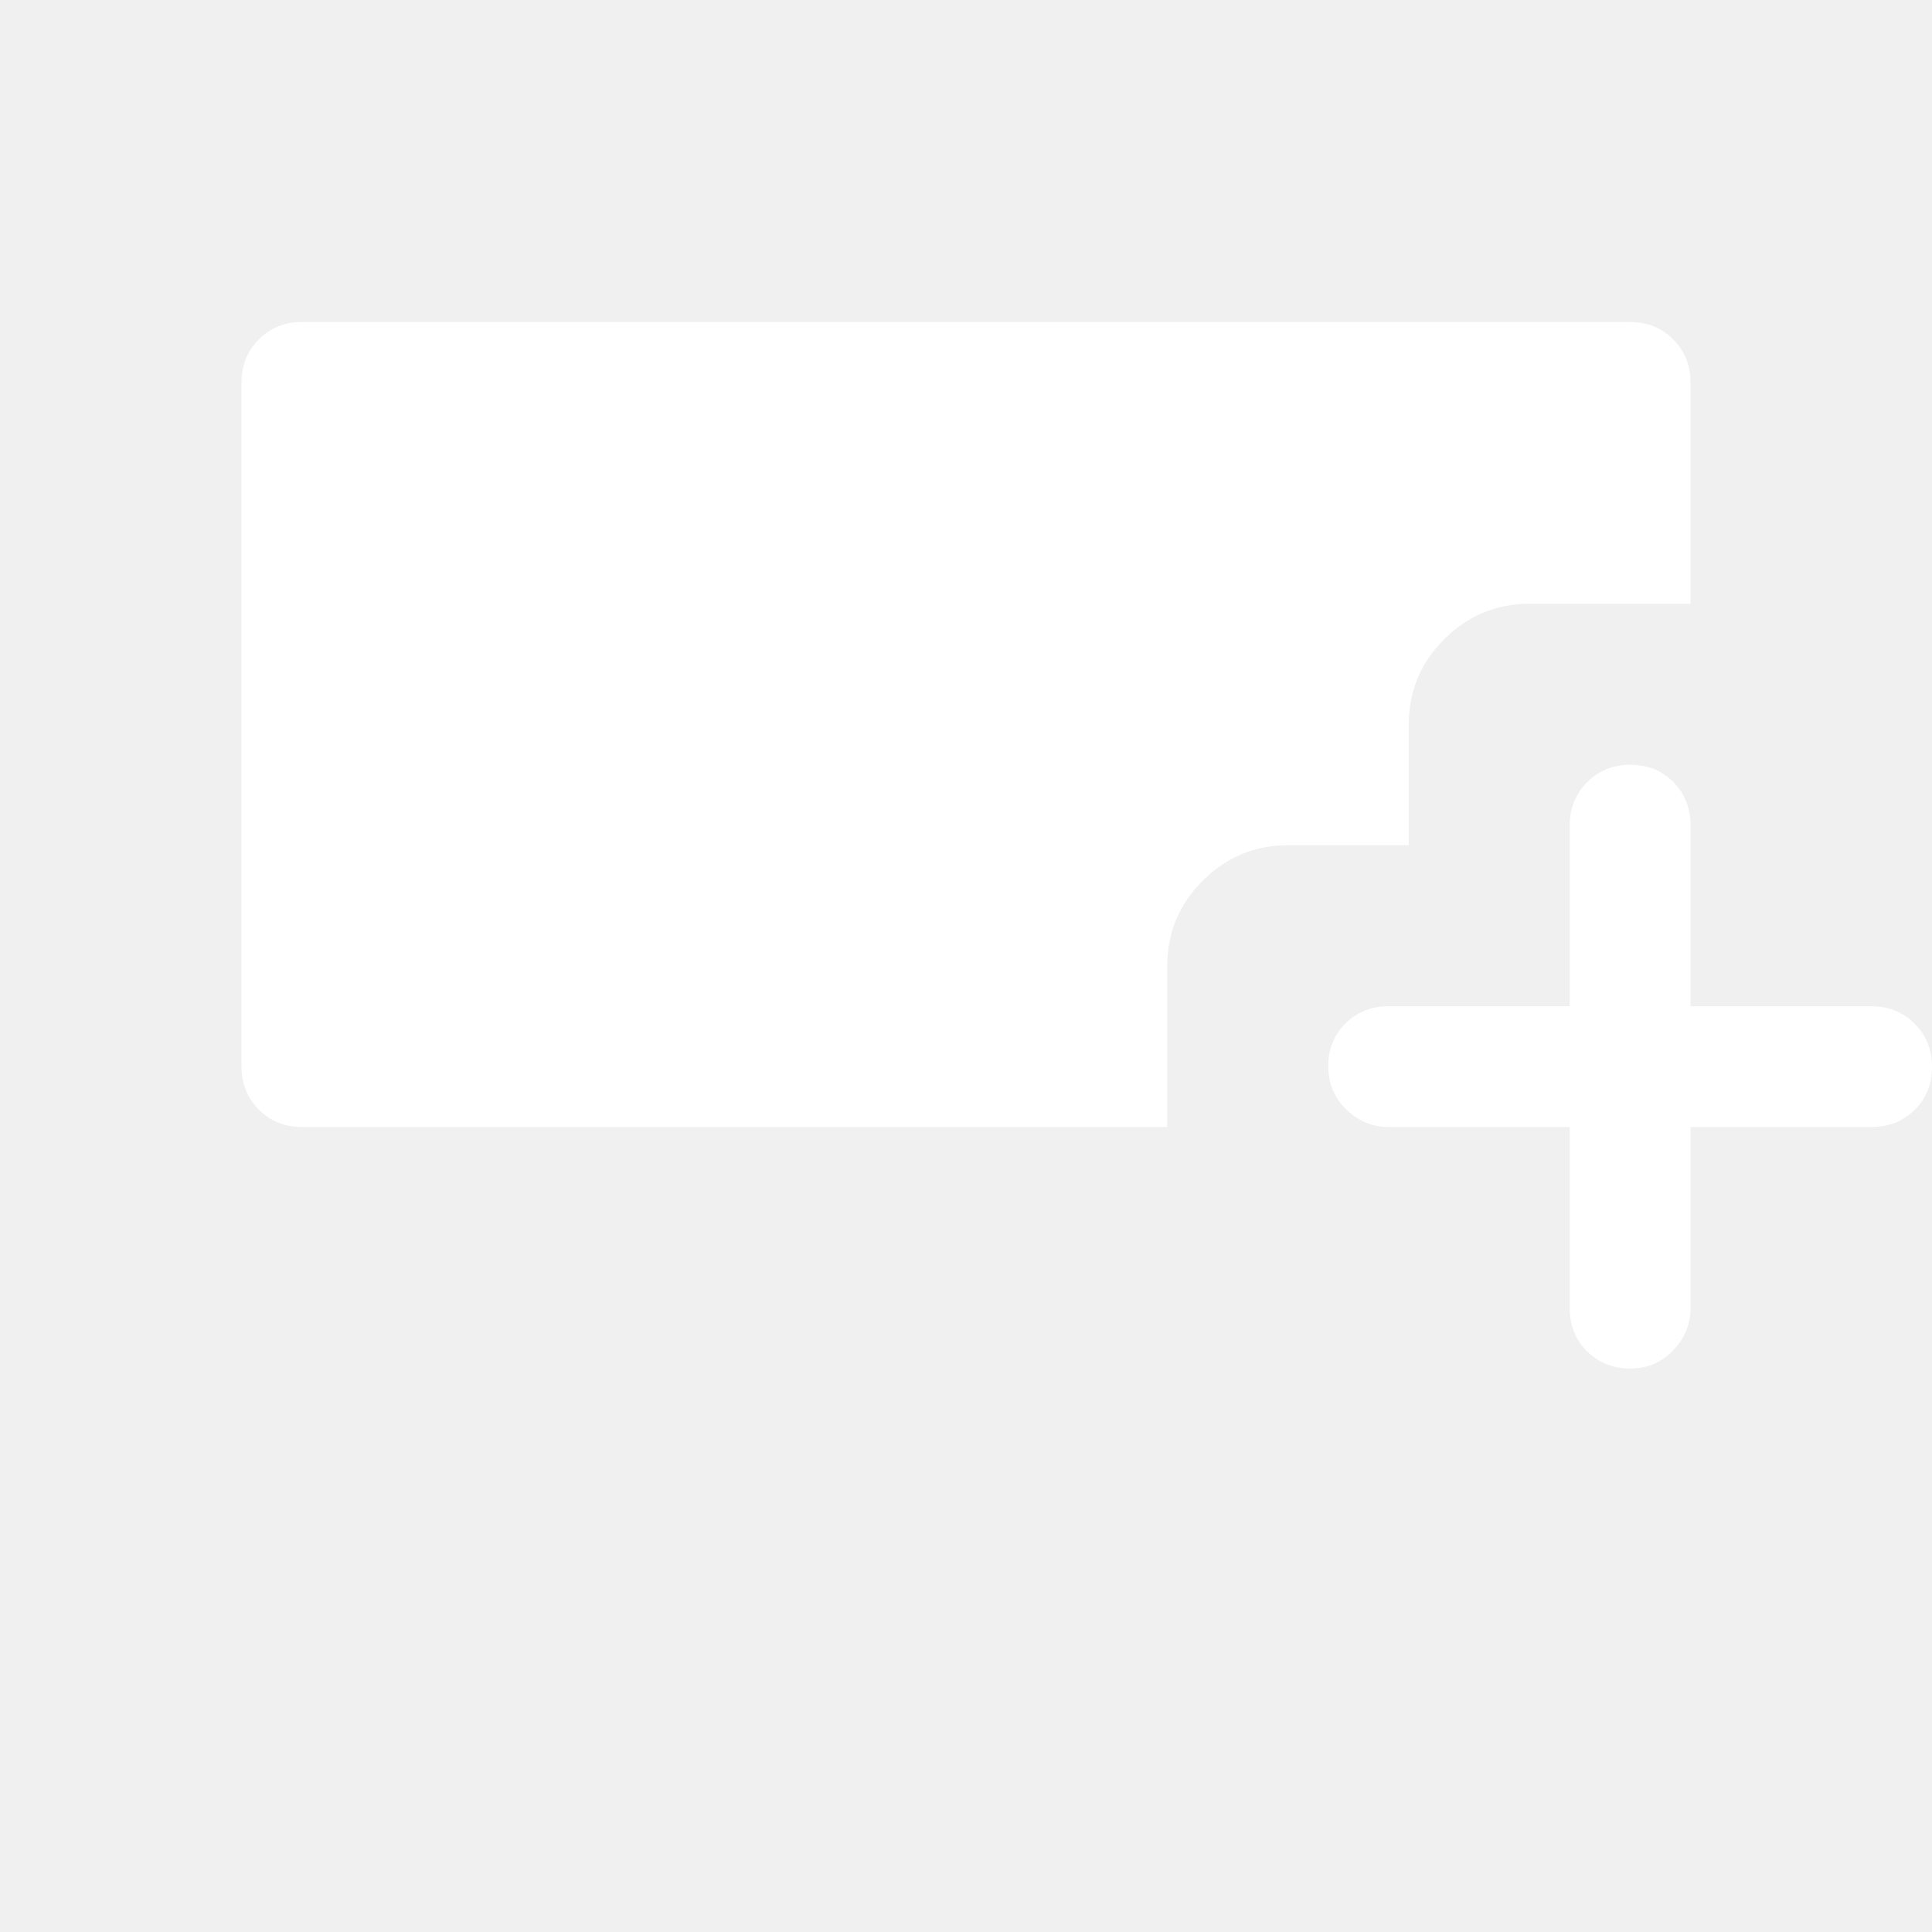
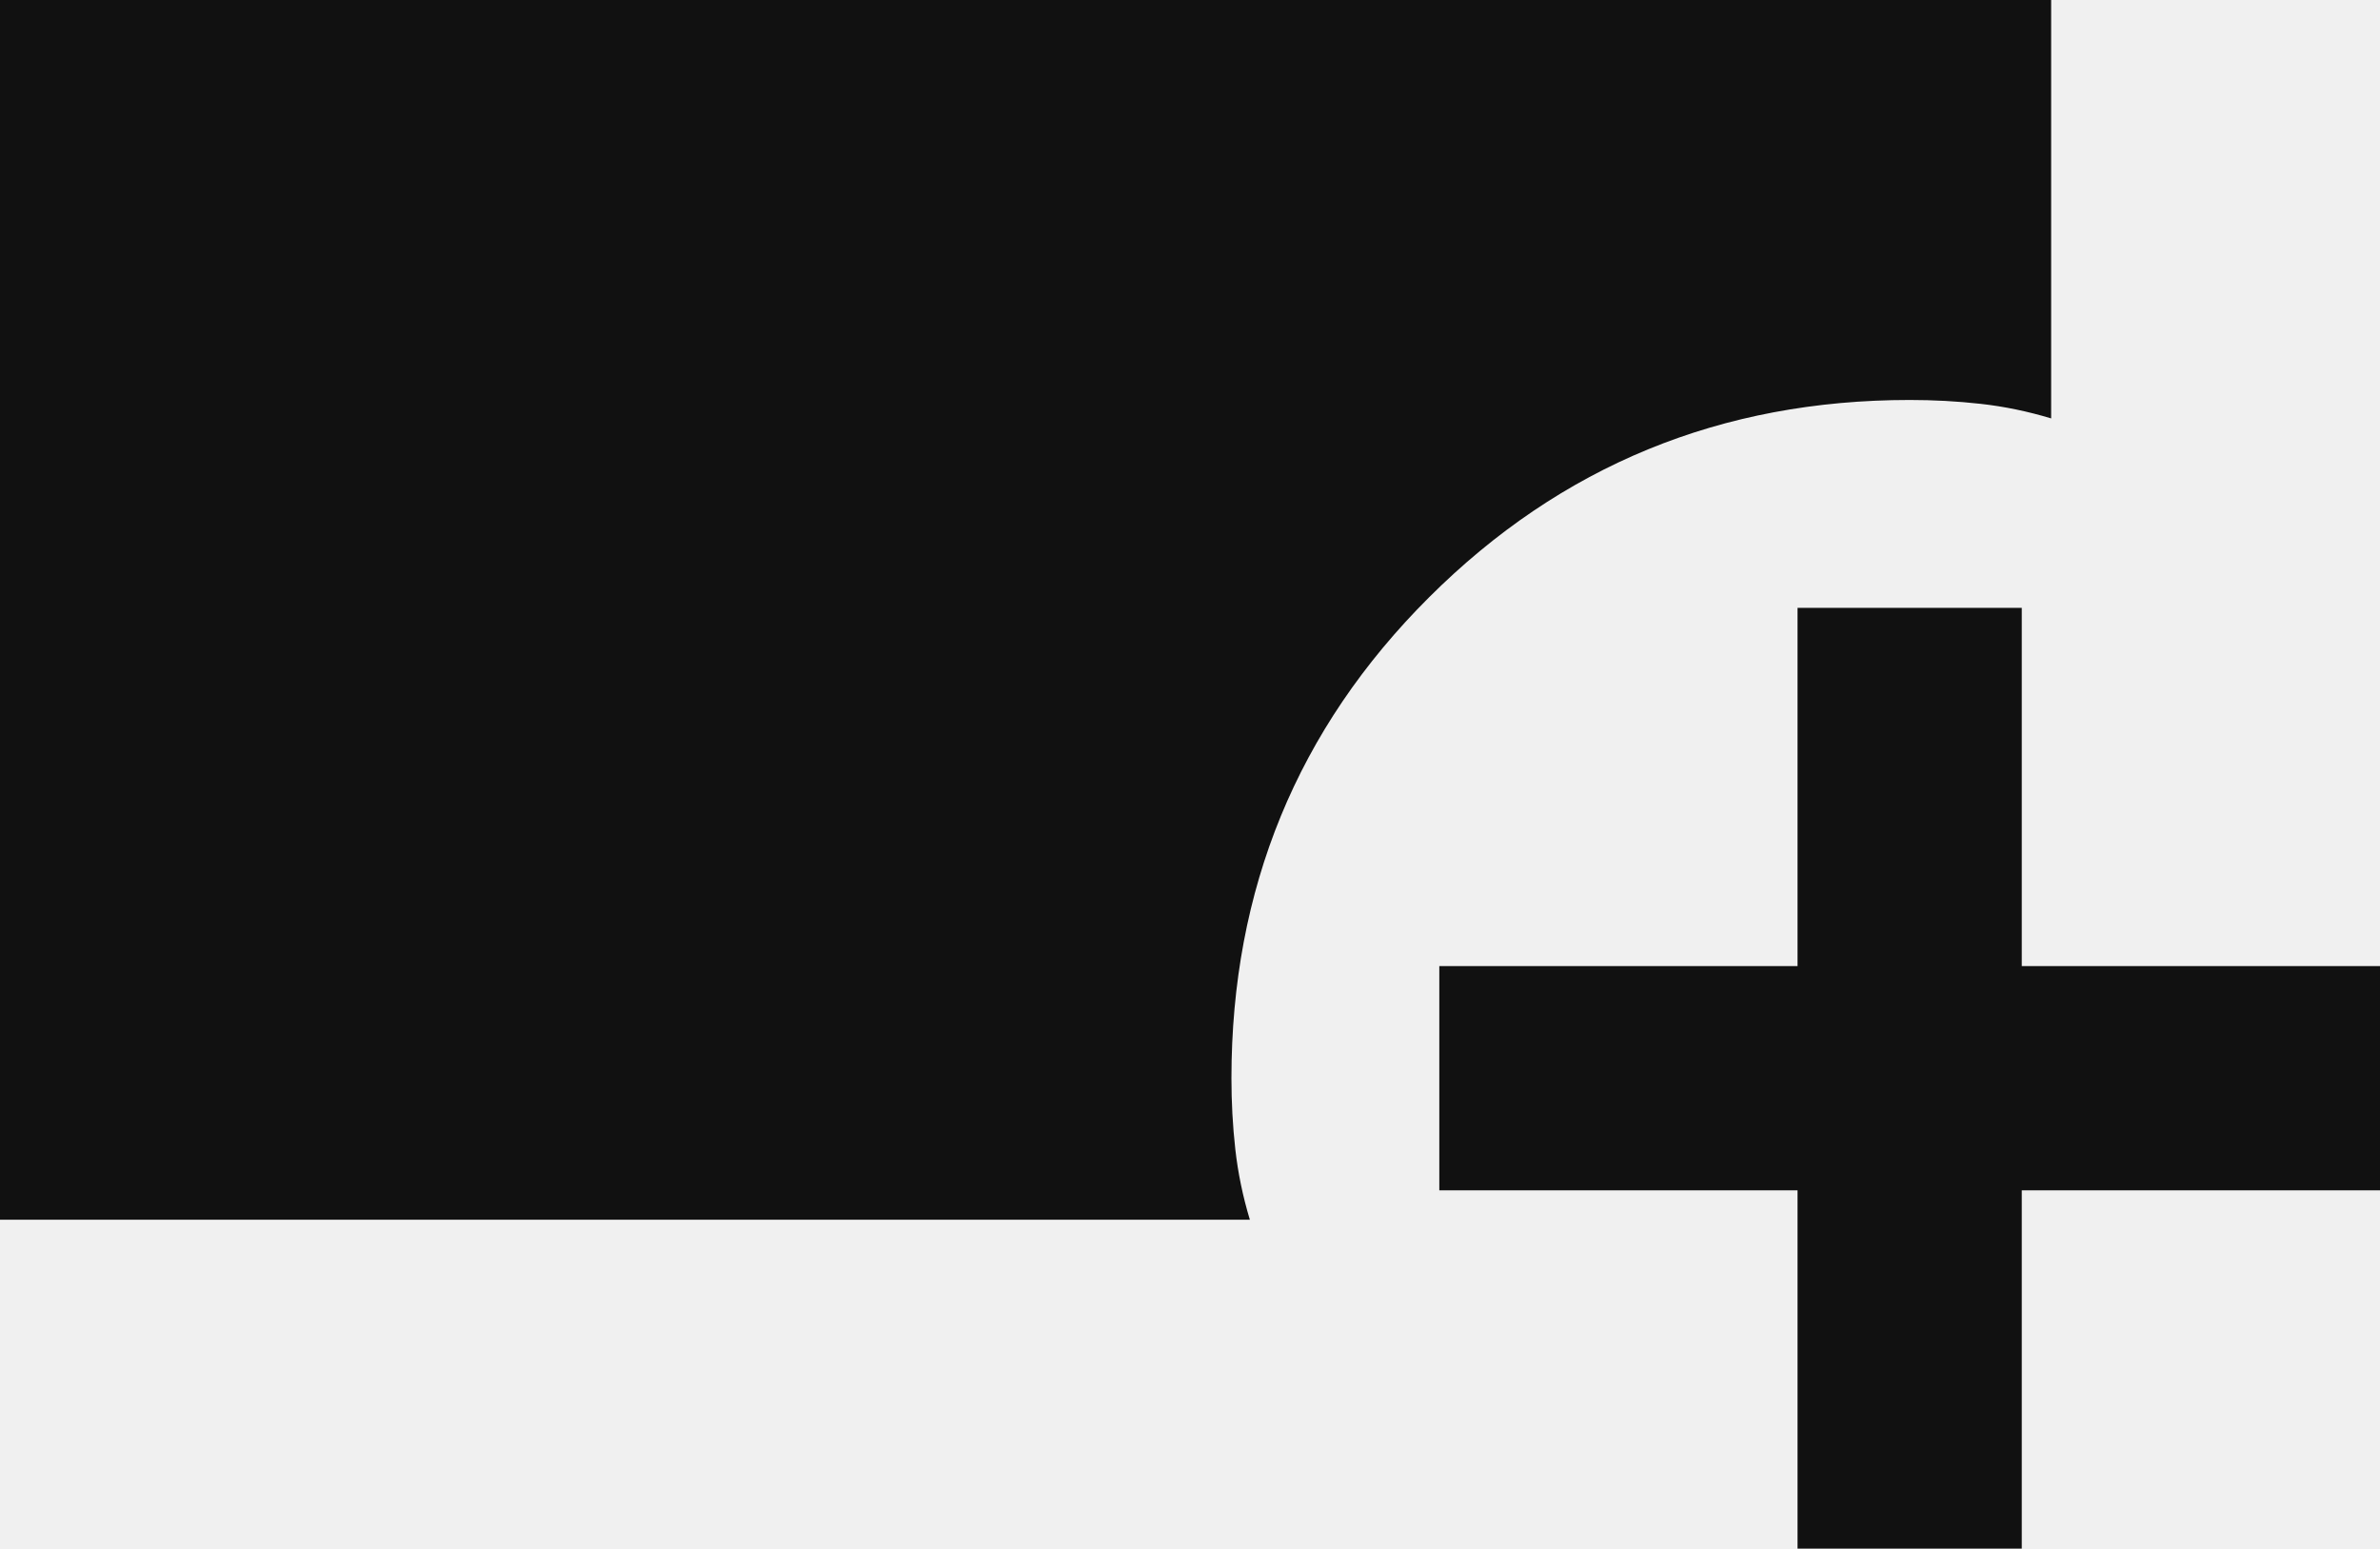
- <svg xmlns="http://www.w3.org/2000/svg" height="48" viewBox="0 -960 960 960" width="48">
-   <path d="M810-280q-12.75 0-21.375-8.5T780-310v-90h-90q-12 0-21-8.675-9-8.676-9-21.5 0-12.825 8.625-21.325T690-460h90v-90q0-12.75 8.675-21.375 8.676-8.625 21.5-8.625 12.825 0 21.325 8.625T840-550v90h90q12.75 0 21.375 8.675 8.625 8.676 8.625 21.5 0 12.825-8.625 21.325T930-400h-90v90q0 12-8.625 21T810-280ZM150-400q-12.75 0-21.375-8.625T120-430v-340q0-12.75 8.625-21.375T150-800h660q12.75 0 21.375 8.625T840-770v110h-80q-24.75 0-42.375 17.625T700-600v60h-60q-24.75 0-42.375 17.625T580-480v80H150Z" fill="white" />
+ <svg xmlns="http://www.w3.org/2000/svg" version="1.1" width="17.174" height="11.174" viewBox="0,0,17.174,11.174">
+   <g transform="translate(-231.413,-174.413)">
+     <g fill="#111111" stroke="none" stroke-miterlimit="10">
+       <path d="M231.413,183.214v-8.801h14.801v3.019c-0.169,-0.051 -0.338,-0.086 -0.508,-0.105c-0.17,-0.019 -0.341,-0.028 -0.513,-0.028c-1.359,0 -2.515,0.474 -3.467,1.423c-0.952,0.949 -1.427,2.106 -1.427,3.471c0,0.172 0.009,0.343 0.028,0.513c0.019,0.17 0.054,0.339 0.105,0.508zM244.384,185.587v-2.585h-2.585v-1.618h2.585v-2.585h1.618v2.585h2.585v1.618h-2.585v2.585z" />
+     </g>
+   </g>
</svg>
